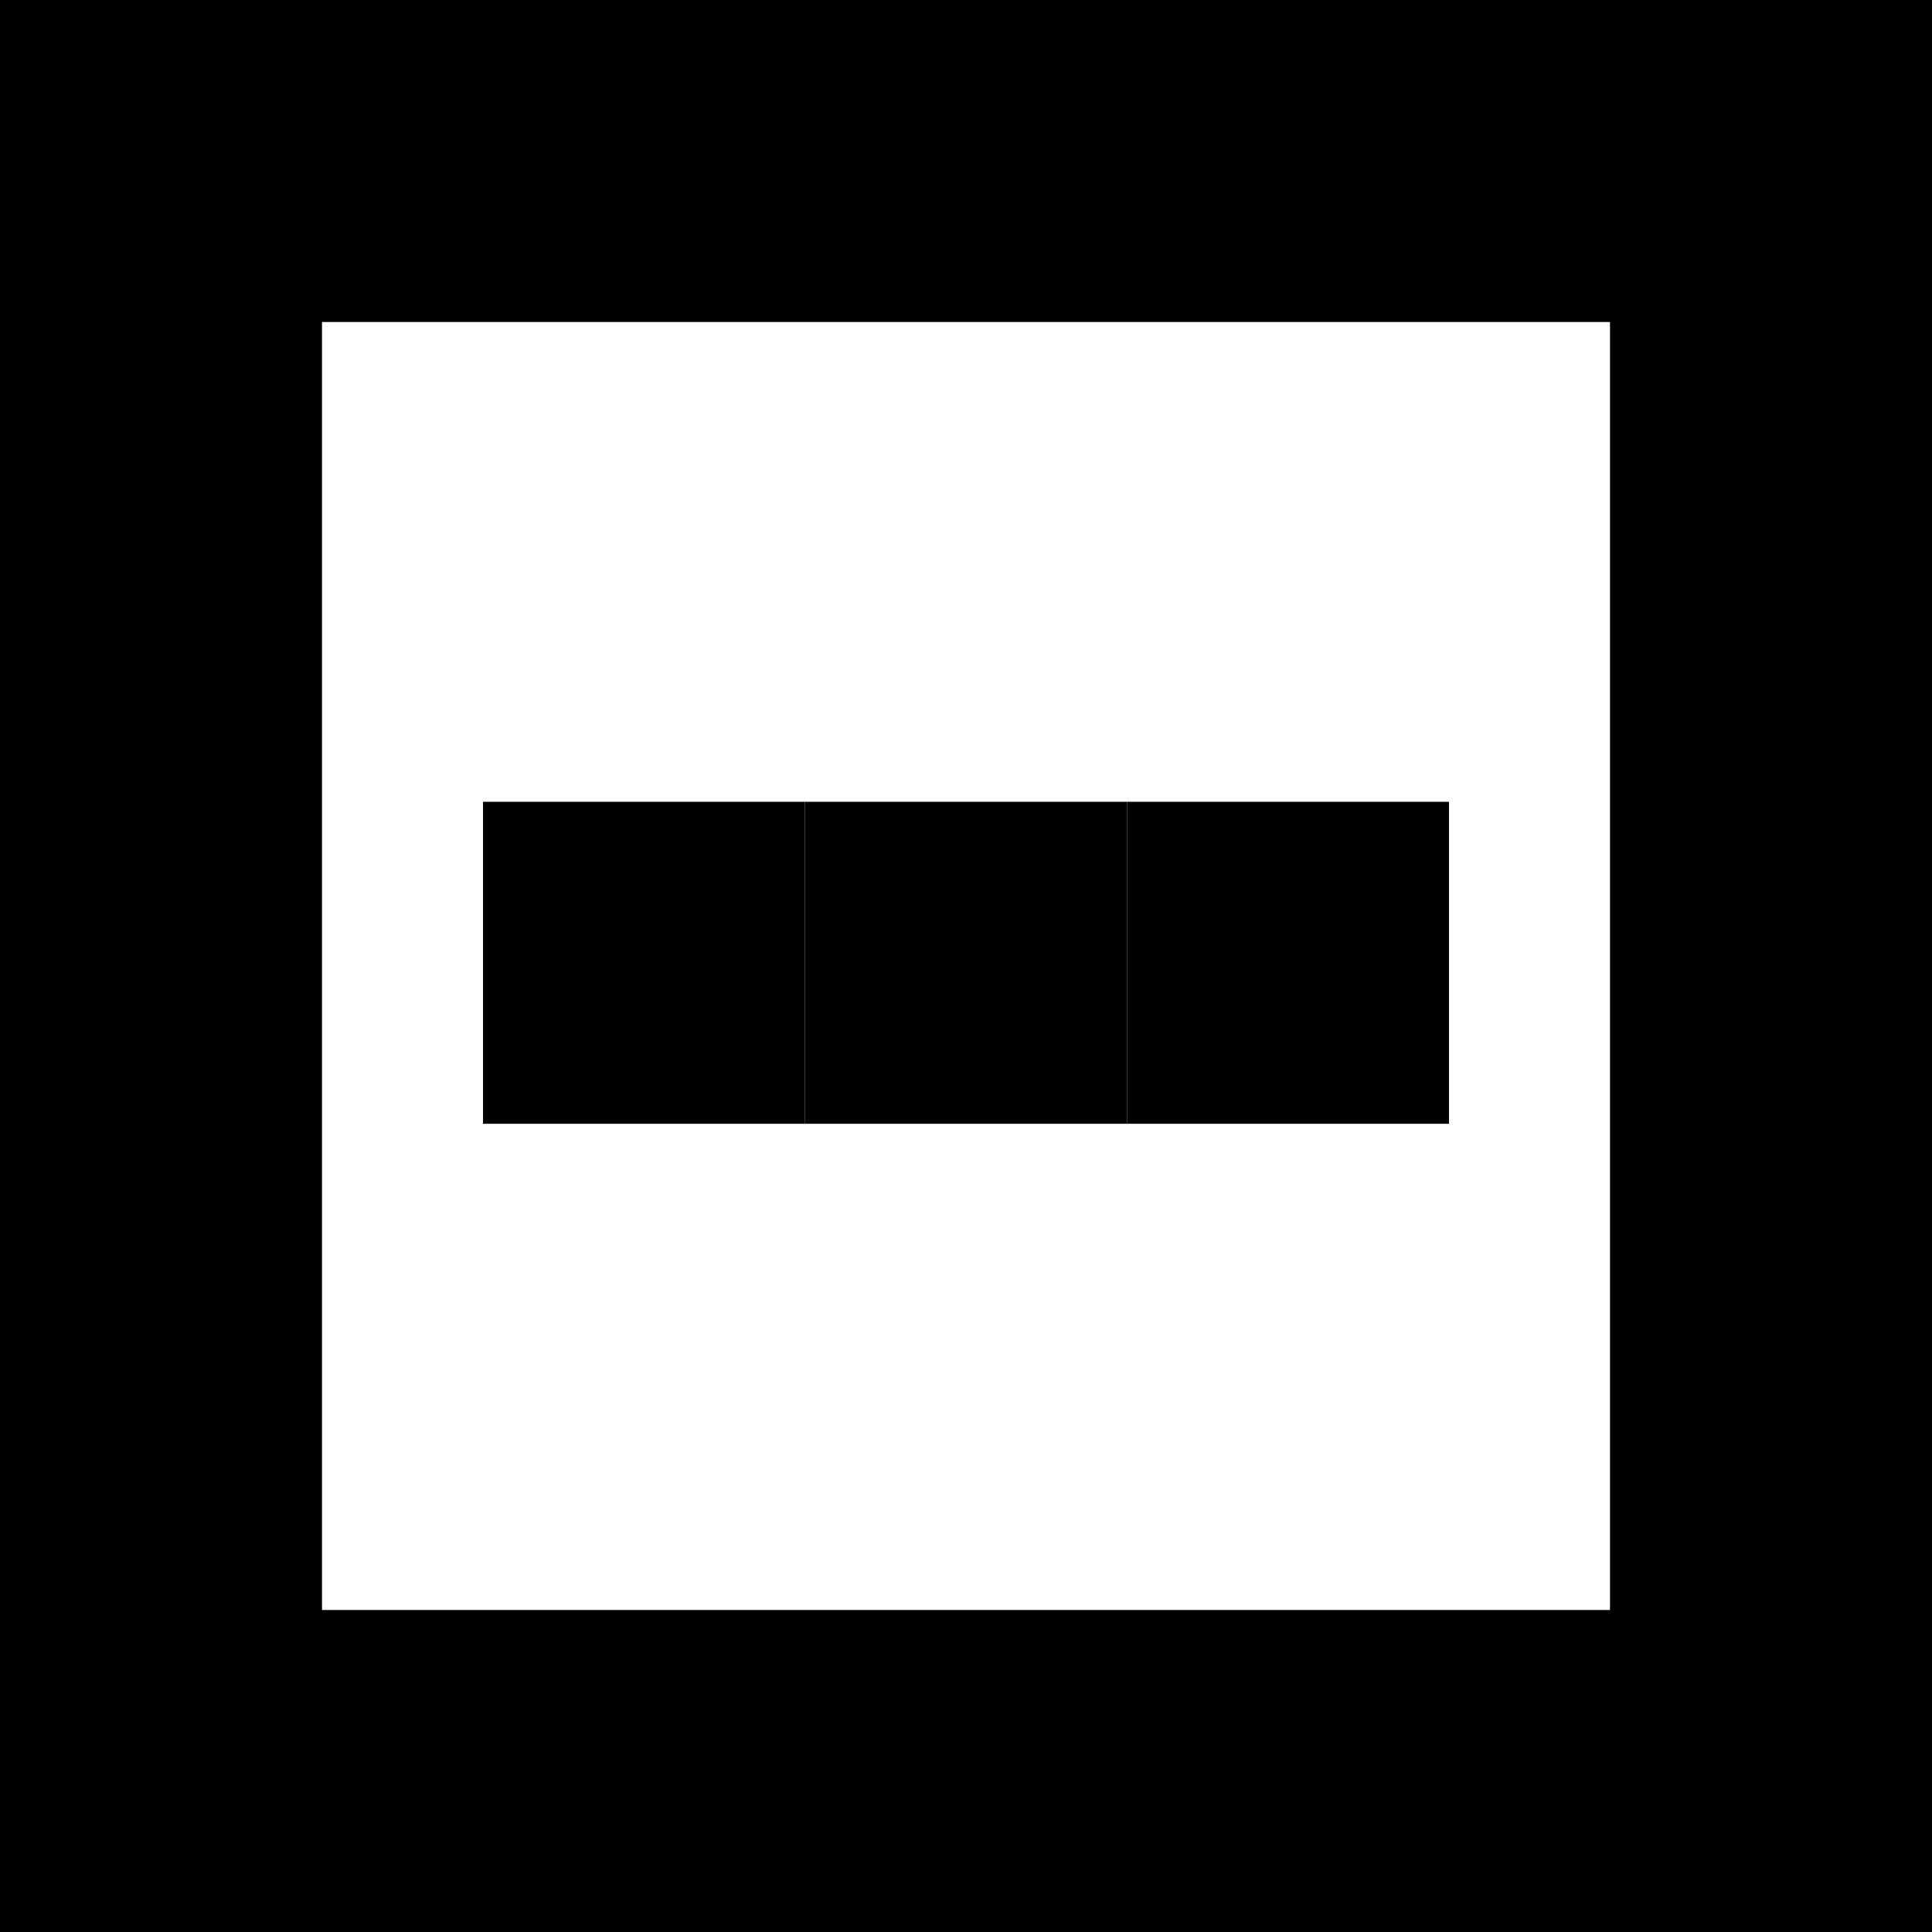
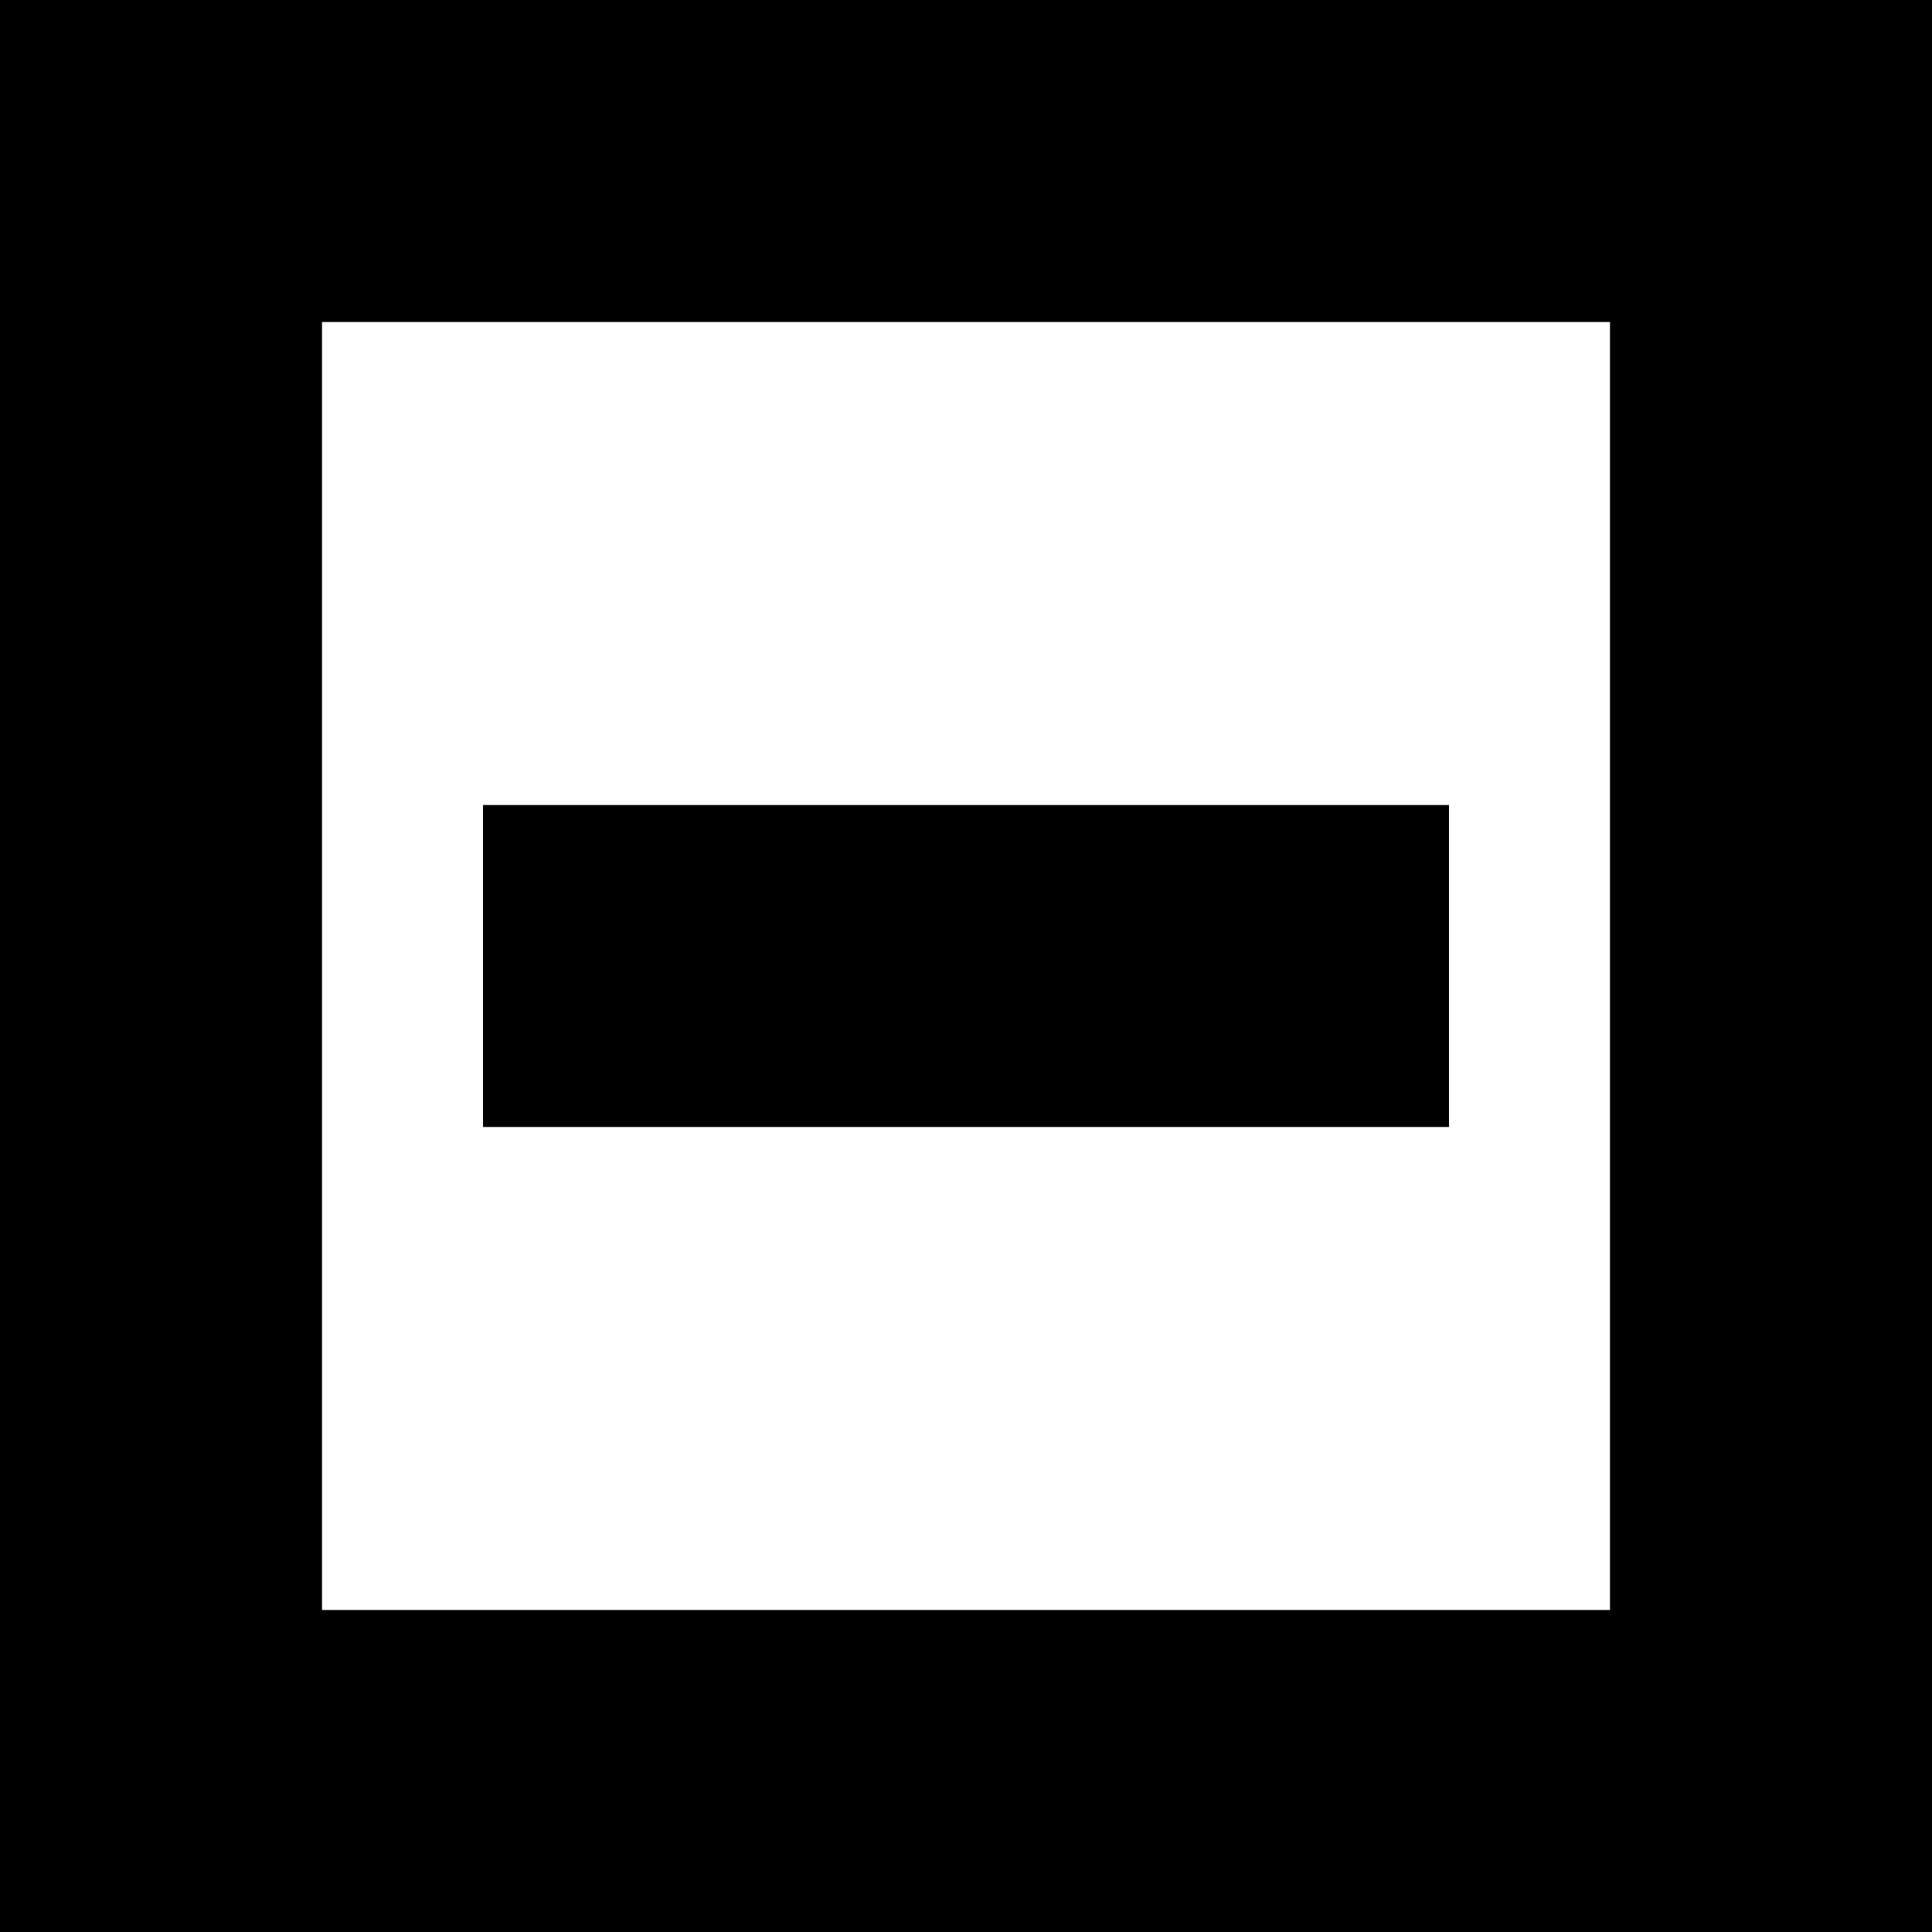
<svg xmlns="http://www.w3.org/2000/svg" id="Lager_1" data-name="Lager 1" viewBox="0 0 24 24">
  <defs>
    <style>
      .cls-1 {
        fill: #fff;
      }
    </style>
  </defs>
  <g>
    <rect class="cls-1" x="2" y="2" width="20" height="20" />
    <path d="M20,4v16H4V4h16M24,0H0v24h24V0h0Z" />
  </g>
-   <rect x="10" y="9.96" width="4" height="4" />
-   <rect x="14" y="9.96" width="4" height="4" />
-   <rect x="6" y="9.96" width="4" height="4" />
+   <polygon points="14 10 10 10 6 10 6 14 10 14 14 14 18 14 18 10 14 10" />
</svg>
